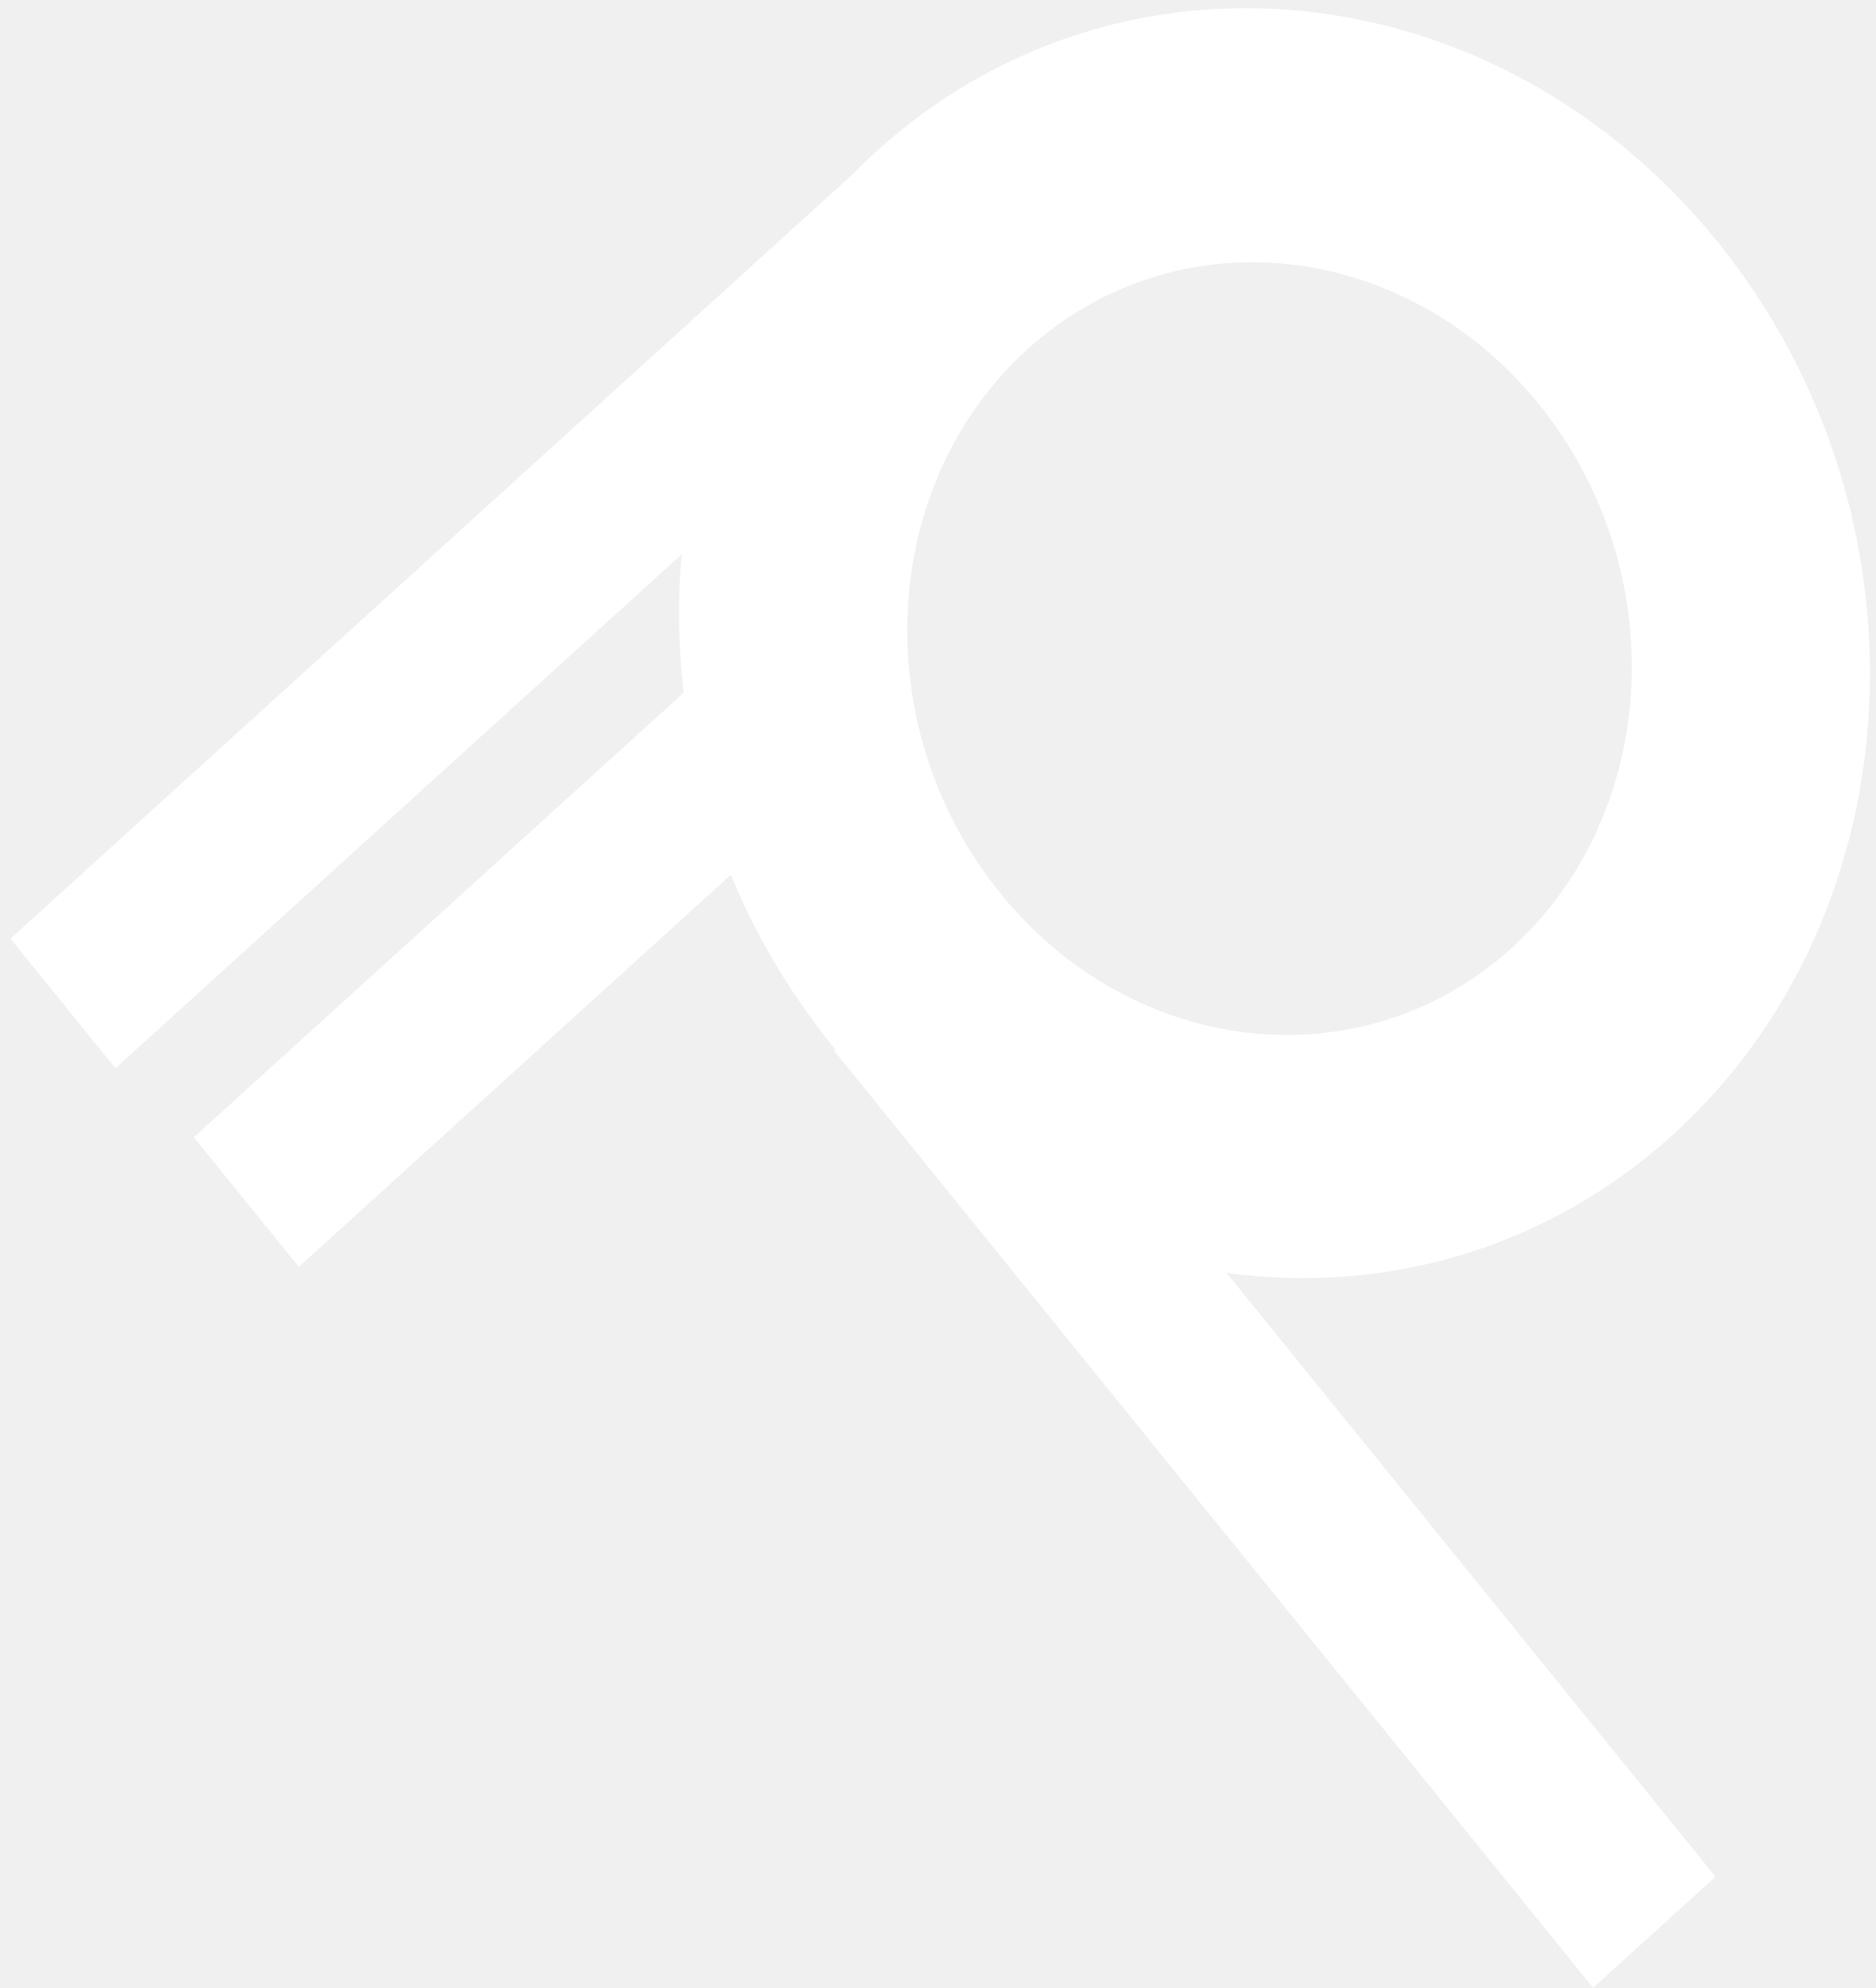
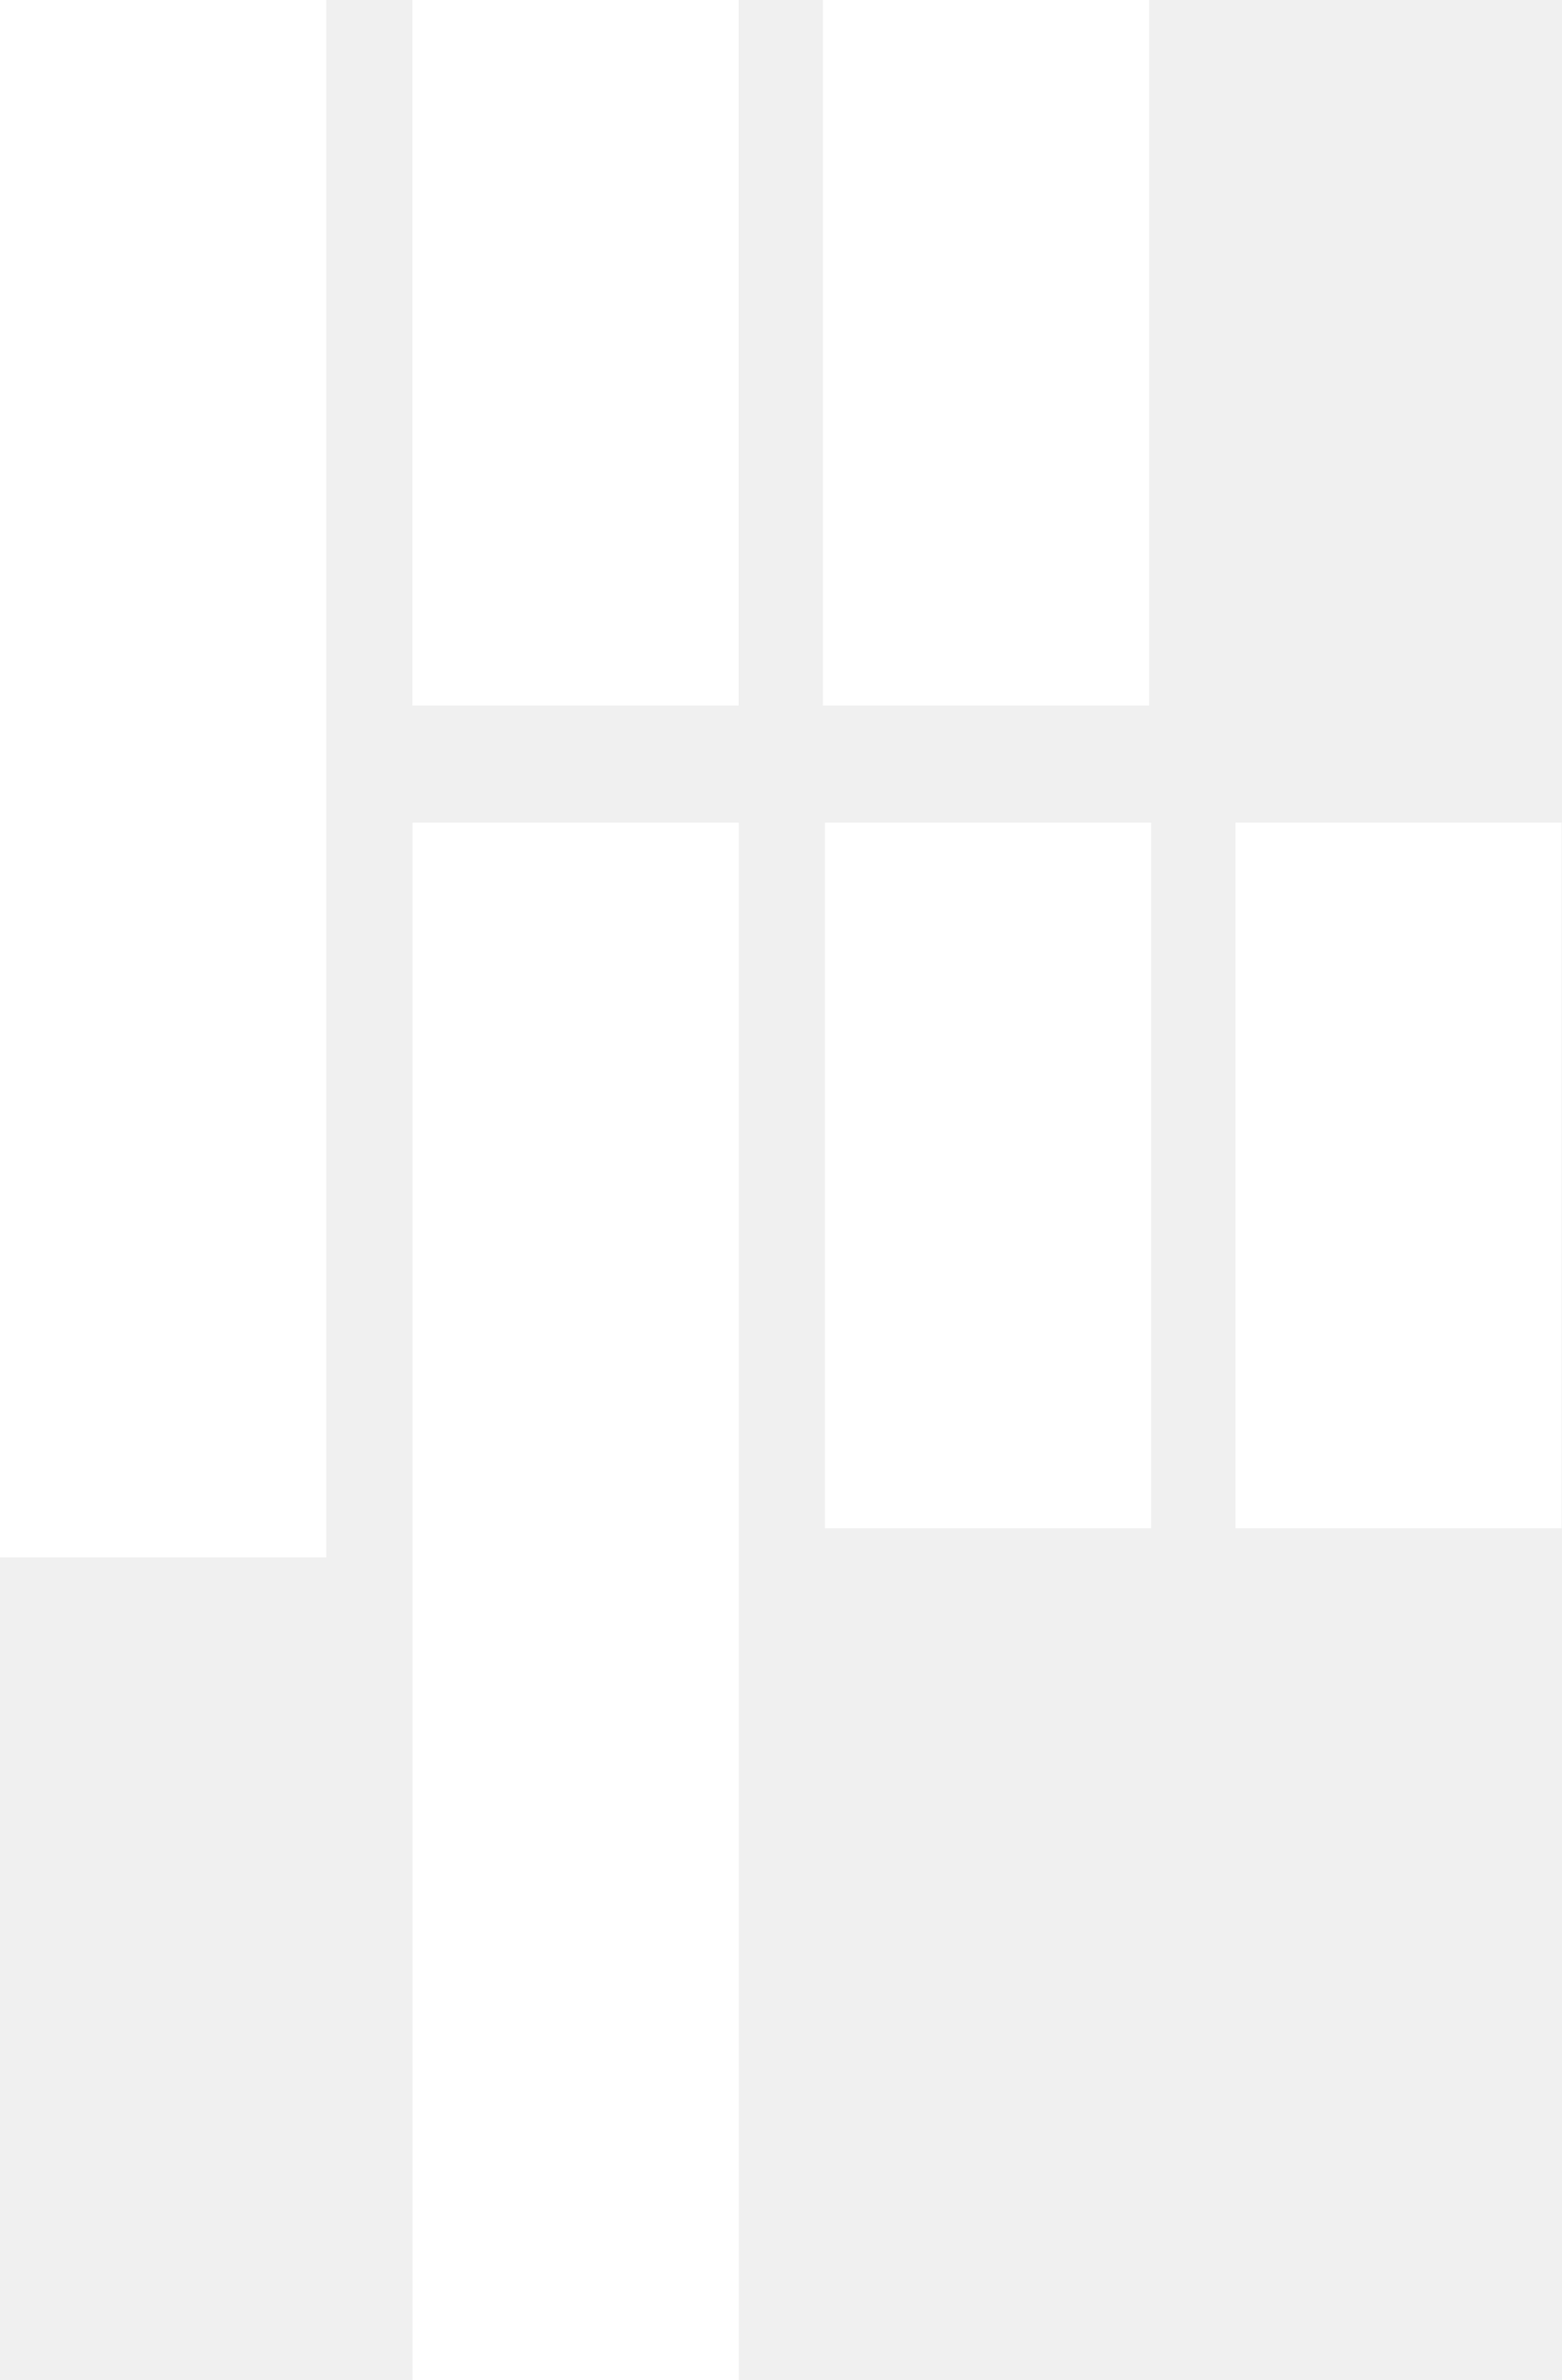
- <svg xmlns="http://www.w3.org/2000/svg" width="117" height="124" viewBox="0 0 117 124" fill="none">
-   <g id="Group">
-     <path id="Vector" d="M107.102 15.056C120.819 31.995 119.579 56.944 104.329 70.784C89.079 84.624 65.597 82.112 51.881 65.177C38.164 48.238 39.404 23.289 54.654 9.449C69.904 -4.392 93.385 -1.879 107.102 15.056ZM62.381 55.706C70.726 66.013 85.015 67.541 94.293 59.119C103.571 50.697 104.325 35.517 95.98 25.211C87.635 14.905 73.346 13.376 64.068 21.798C54.79 30.22 54.036 45.4 62.381 55.706Z" fill="white" />
-     <path id="Vector_2" d="M55.873 8.427L0.654 58.549L7.2 66.631L62.419 16.509L55.873 8.427Z" fill="white" />
-     <path id="Vector_3" d="M44.407 41.605L12.092 70.936L18.638 79.019L50.953 49.688L44.407 41.605Z" fill="white" />
-     <path id="Vector_4" d="M59.651 58.599L52.016 65.529L99.362 123.987L106.997 117.057L59.651 58.599Z" fill="white" />
-   </g>
+ <svg xmlns="http://www.w3.org/2000/svg" width="84" height="128" viewBox="0 0 84 128" fill="none">
+   <path d="M17.547 0H0V83.758H17.547V0Z" fill="white" />
+   <path d="M39.73 6.77136e-07H22.182V37.947H39.73V6.77136e-07Z" fill="white" />
+   <path d="M61.811 6.77136e-07H44.263V37.947H61.811V6.77136e-07Z" fill="white" />
+   <path d="M39.74 44.242H22.193V128H39.74V44.242Z" fill="white" />
+   <path d="M61.919 44.242H44.371V82.19H61.919V44.242Z" fill="white" />
+   <path d="M84 44.242H66.453V82.19H84V44.242Z" fill="white" />
</svg>
